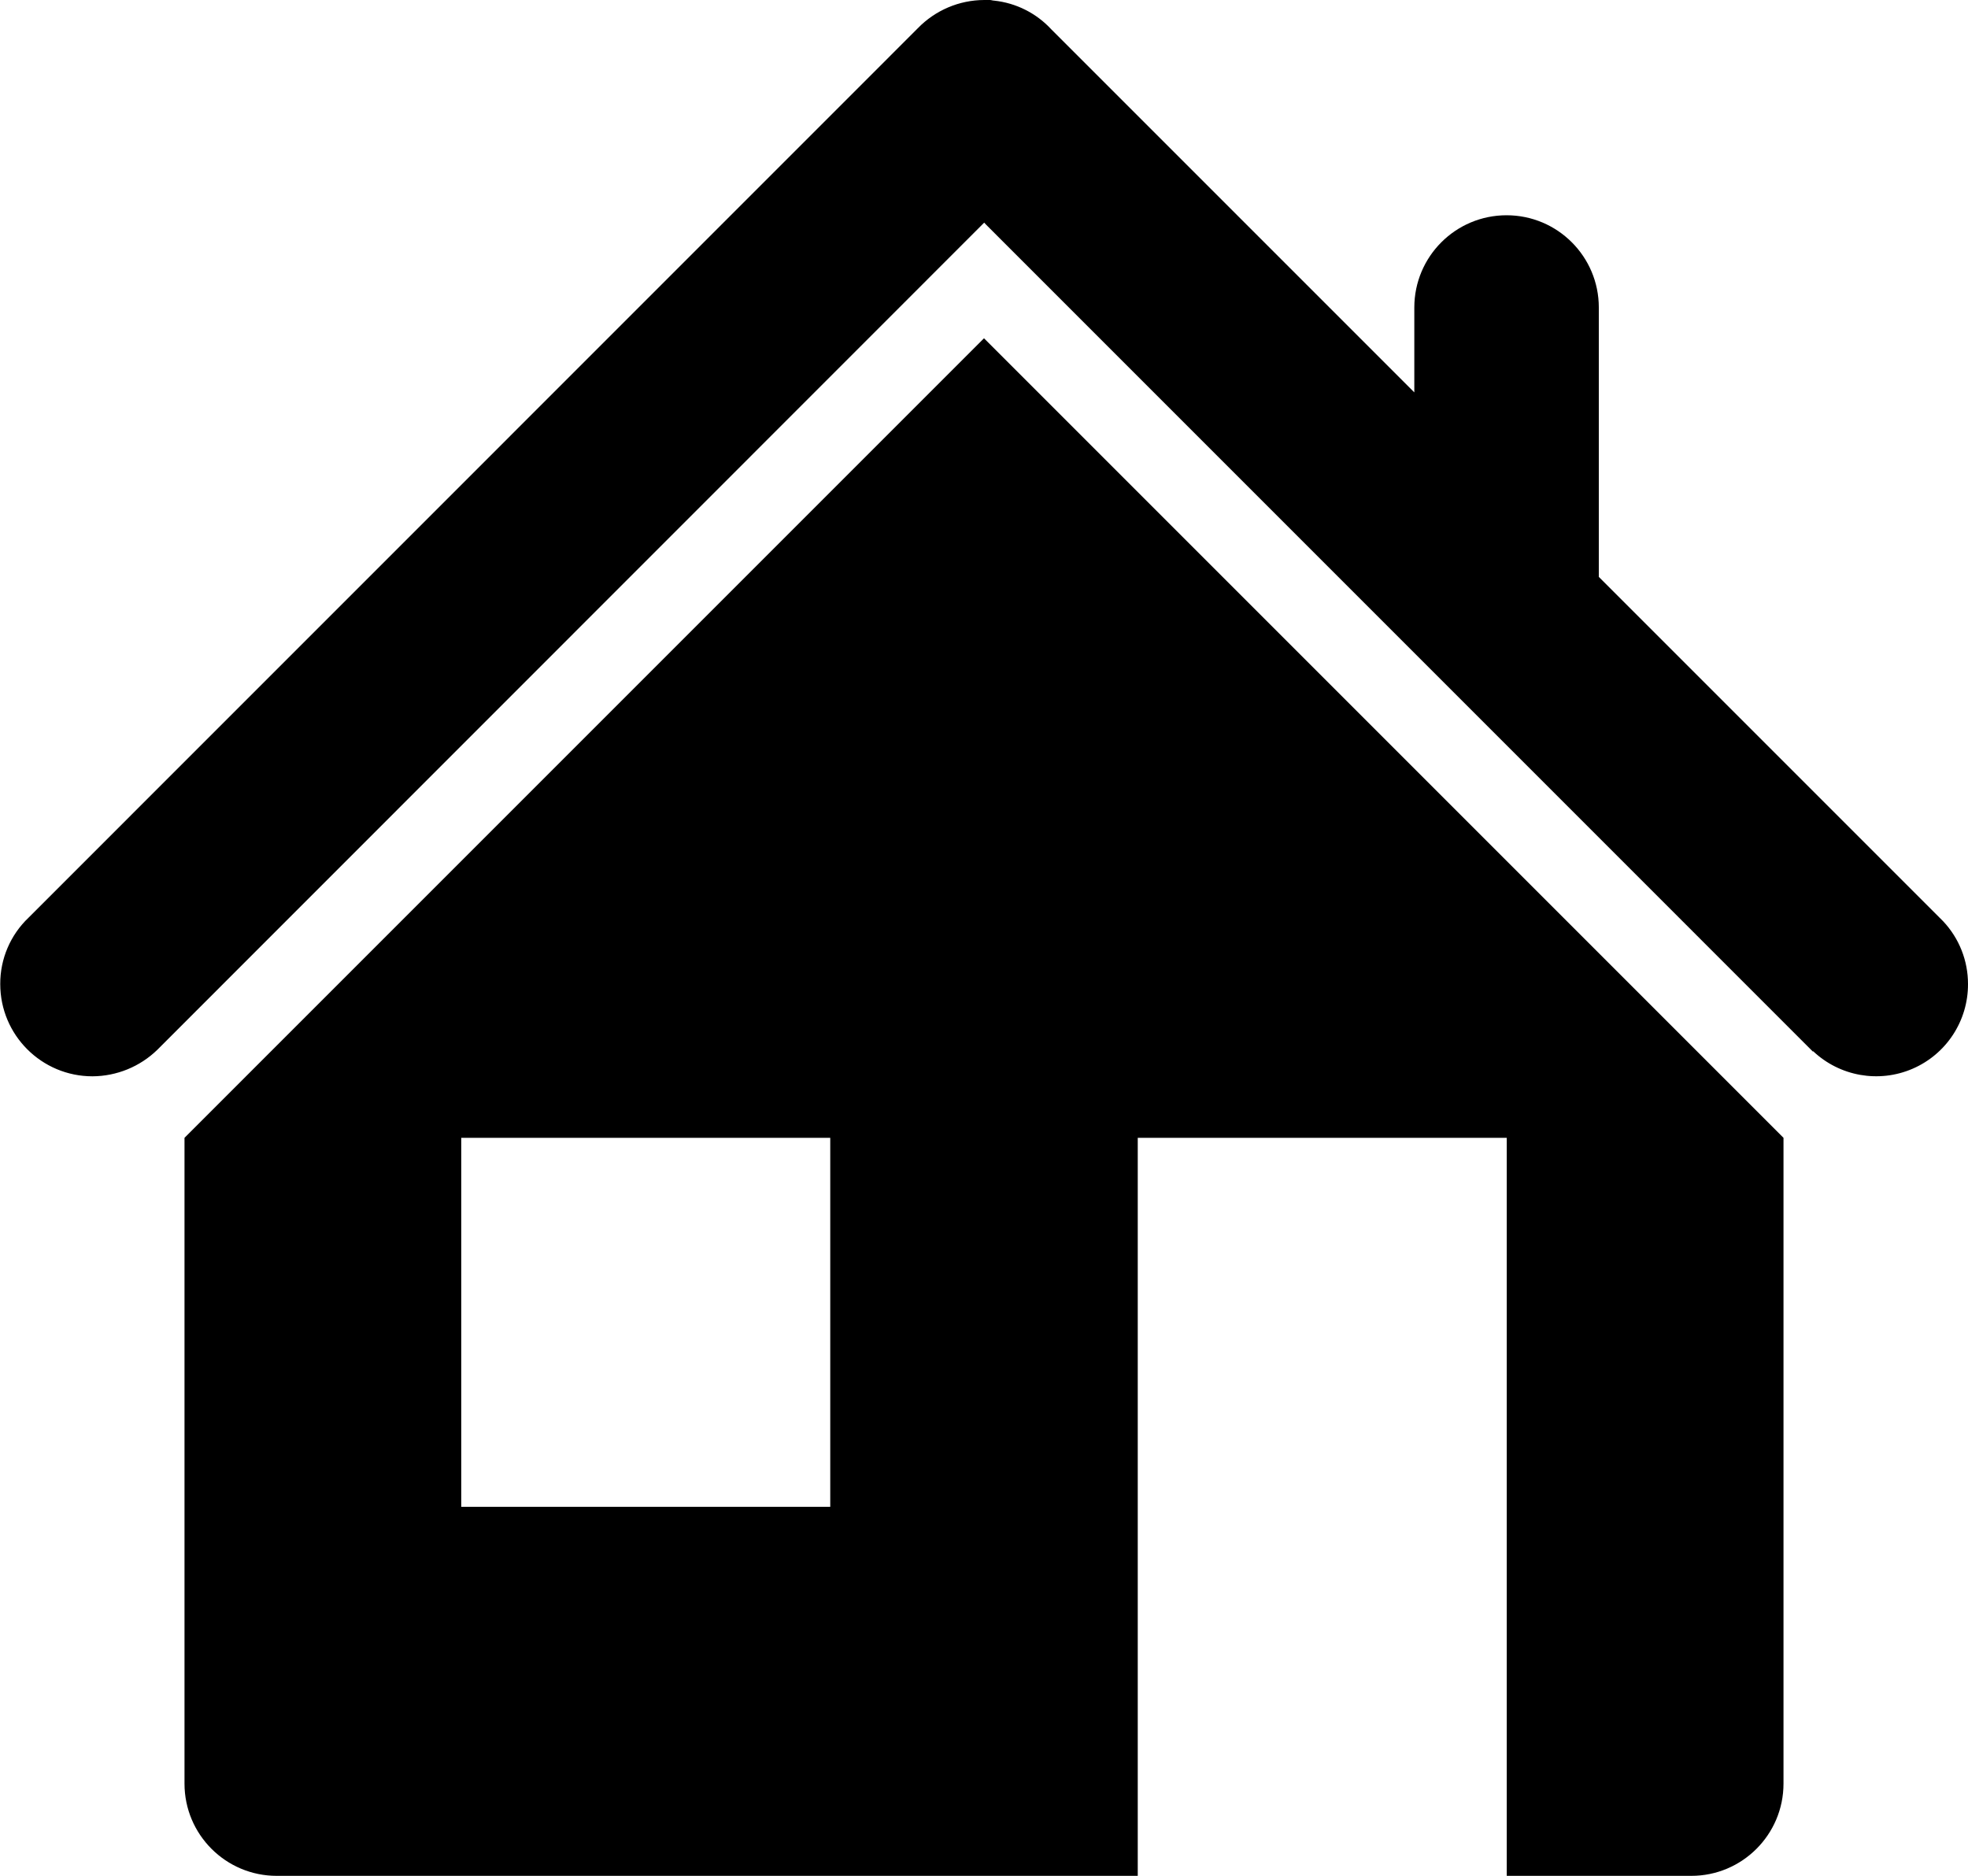
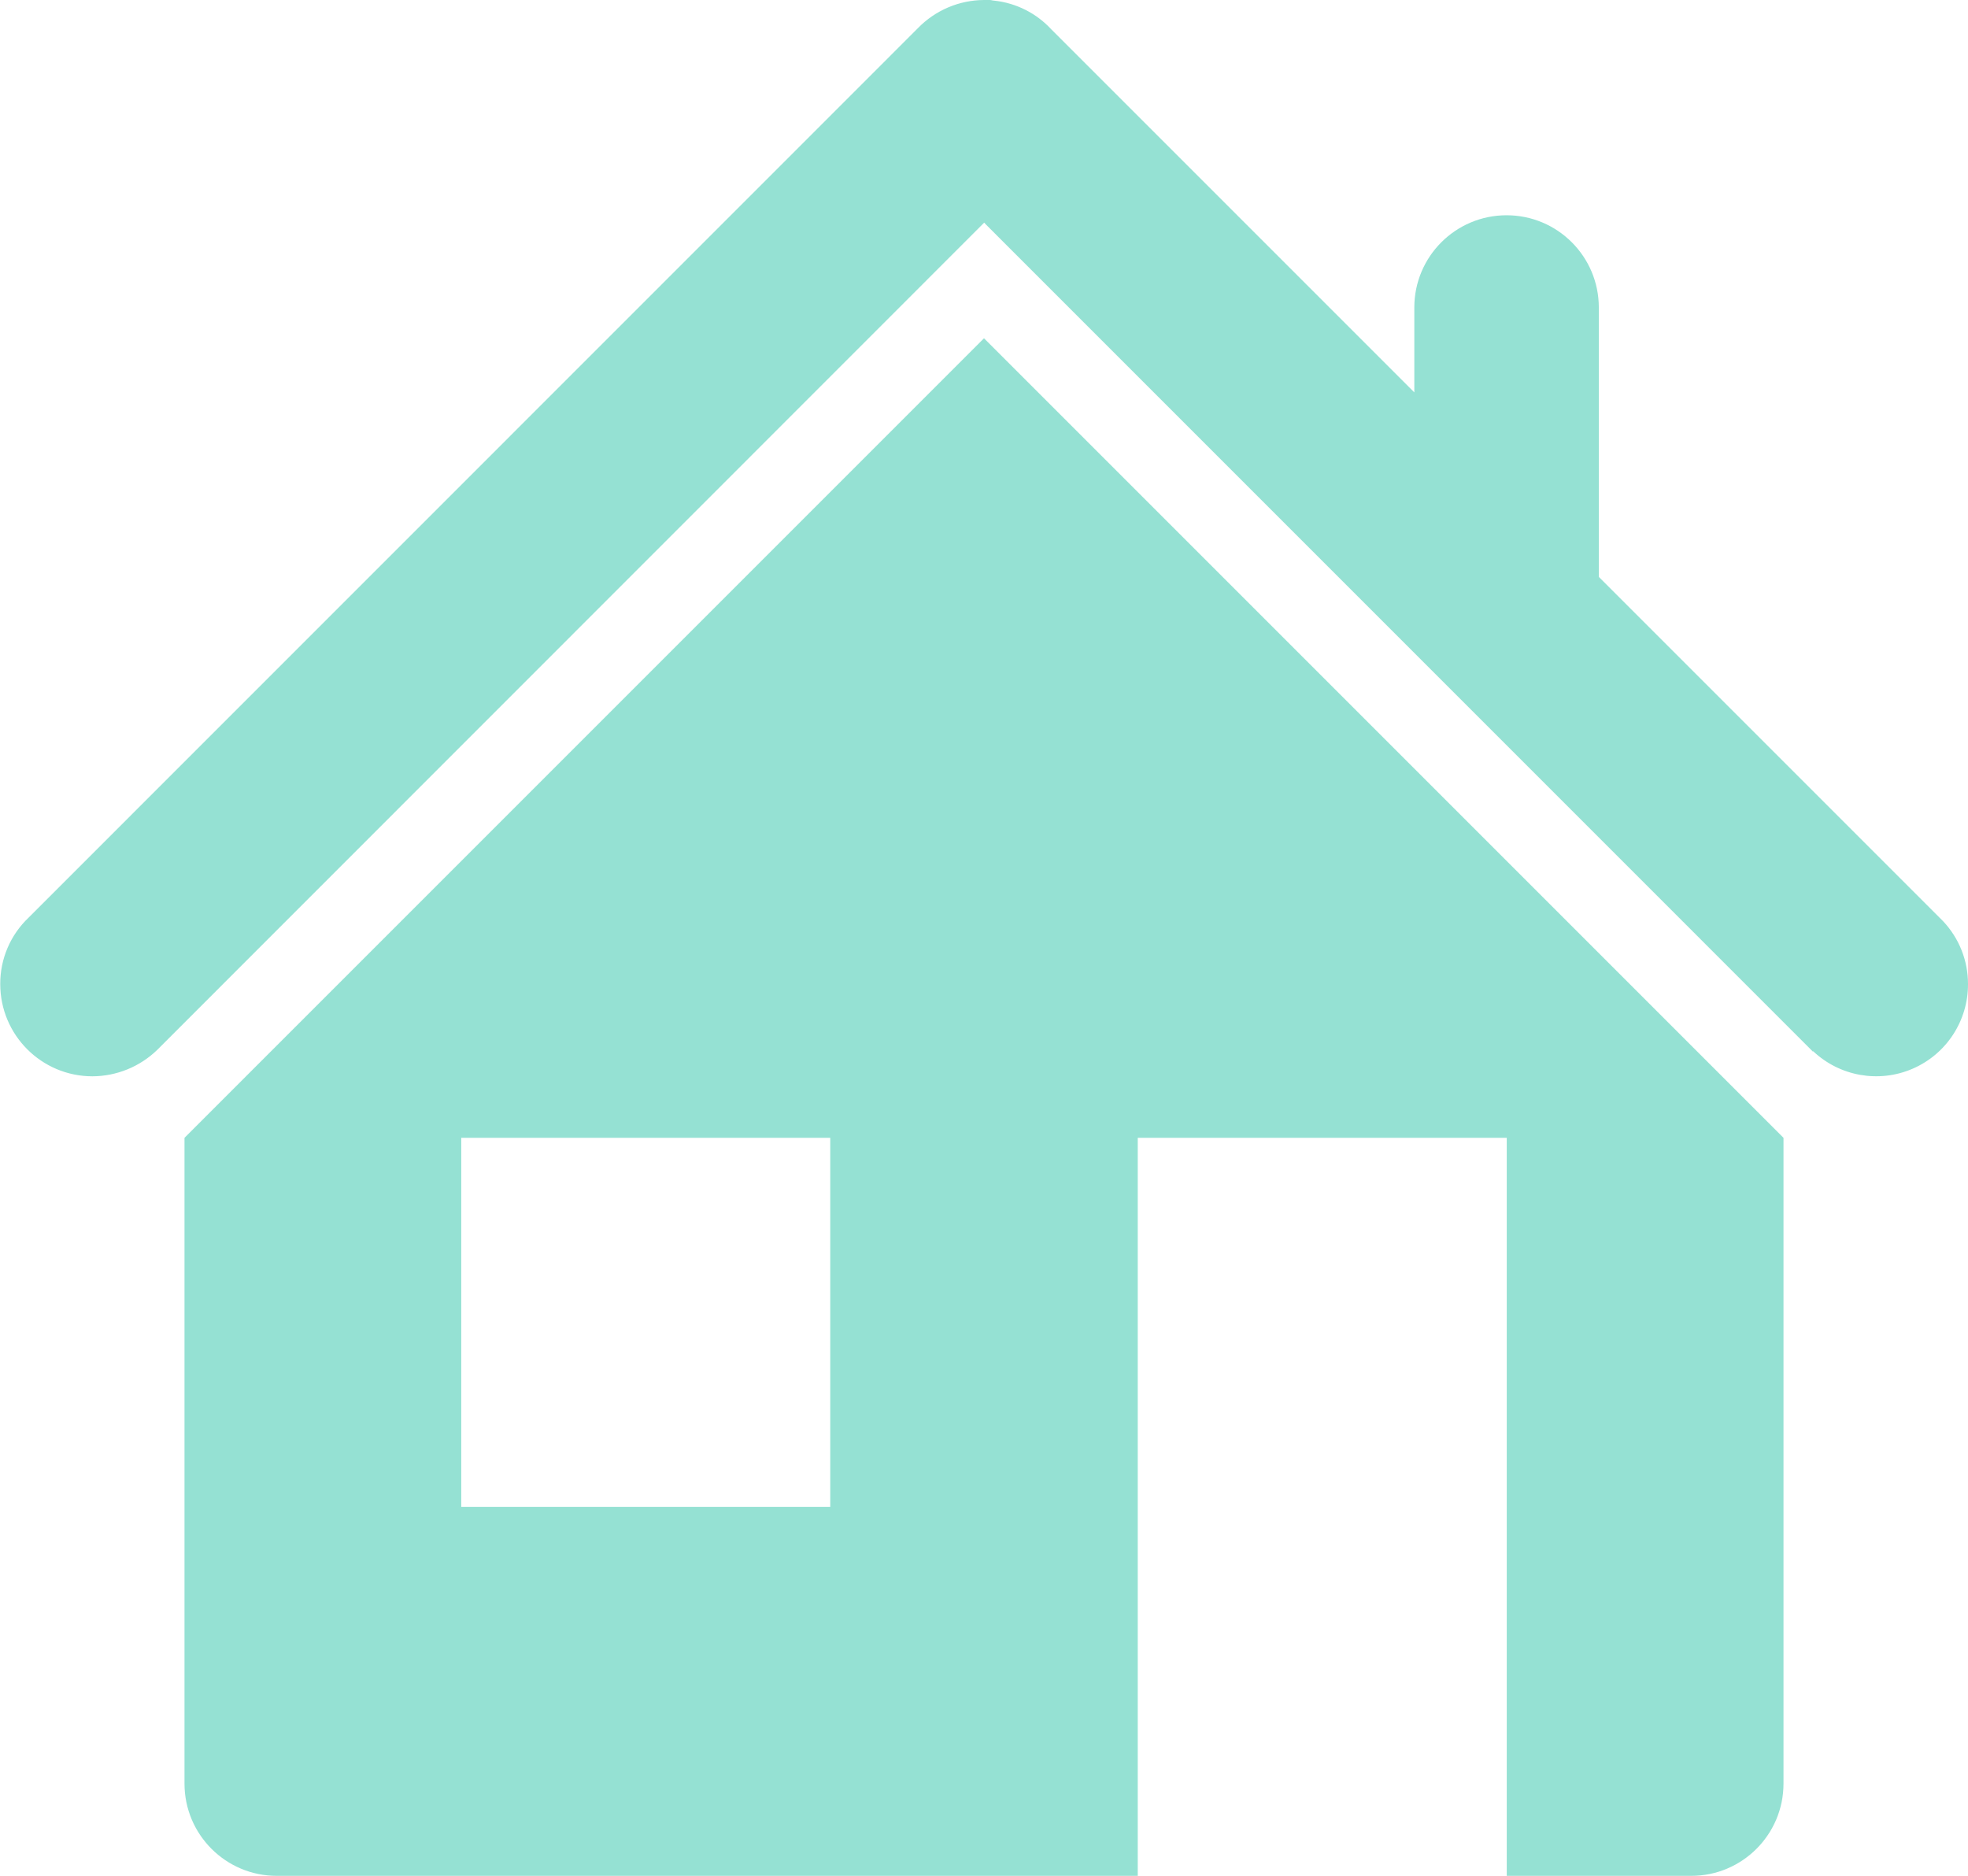
- <svg xmlns="http://www.w3.org/2000/svg" viewBox="0 0 32 30.5">
-   <path id="HOME" d="M822,1412.5a1.493,1.493,0,0,1-2.52,1.09l0,0.01-13.439-13.44h0l-0.038-.04h0l-13.446,13.45h0a1.525,1.525,0,0,1-1.053.43,1.5,1.5,0,0,1-1.5-1.5,1.479,1.479,0,0,1,.461-1.08l14.458-14.46a1.51,1.51,0,0,1,1.081-.46h0.092c0.023,0,.045.01,0.068,0.01h0a1.479,1.479,0,0,1,.933.47h0l5.9,5.9v-1.38a1.5,1.5,0,0,1,3,0v4.38l5.6,5.6h0A1.485,1.485,0,0,1,822,1412.5Zm-3,2.5v10.5a1.5,1.5,0,0,1-1.5,1.5h-3v-12h-6v12h-14a1.5,1.5,0,0,1-1.5-1.5V1415l13-13Zm-15.5,0h-6v6h6v-6Z" transform="translate(-790 -1396.5)" />
+ <svg xmlns="http://www.w3.org/2000/svg" width="32" height="30.5" viewBox="0 0 32 30.5">
+   <defs>
+     <style>
+       .cls-1 {
+         fill: #95e1d3;
+         fill-rule: evenodd;
+       }
+     </style>
+   </defs>
+   <path id="HOME" class="cls-1" d="M822,1412.5a1.493,1.493,0,0,1-2.52,1.09l0,0.01-13.439-13.44h0l-0.038-.04h0l-13.446,13.45h0a1.525,1.525,0,0,1-1.053.43,1.5,1.5,0,0,1-1.5-1.5,1.479,1.479,0,0,1,.461-1.08l14.458-14.46a1.51,1.51,0,0,1,1.081-.46h0.092c0.023,0,.045.01,0.068,0.01h0a1.479,1.479,0,0,1,.933.47h0l5.9,5.9v-1.38a1.5,1.5,0,0,1,3,0v4.38l5.6,5.6h0A1.485,1.485,0,0,1,822,1412.5Zm-3,2.5v10.5a1.5,1.5,0,0,1-1.5,1.5h-3v-12h-6v12h-14a1.5,1.5,0,0,1-1.5-1.5V1415l13-13Zm-15.5,0h-6v6h6v-6Z" transform="translate(-790 -1396.5)" />
</svg>
